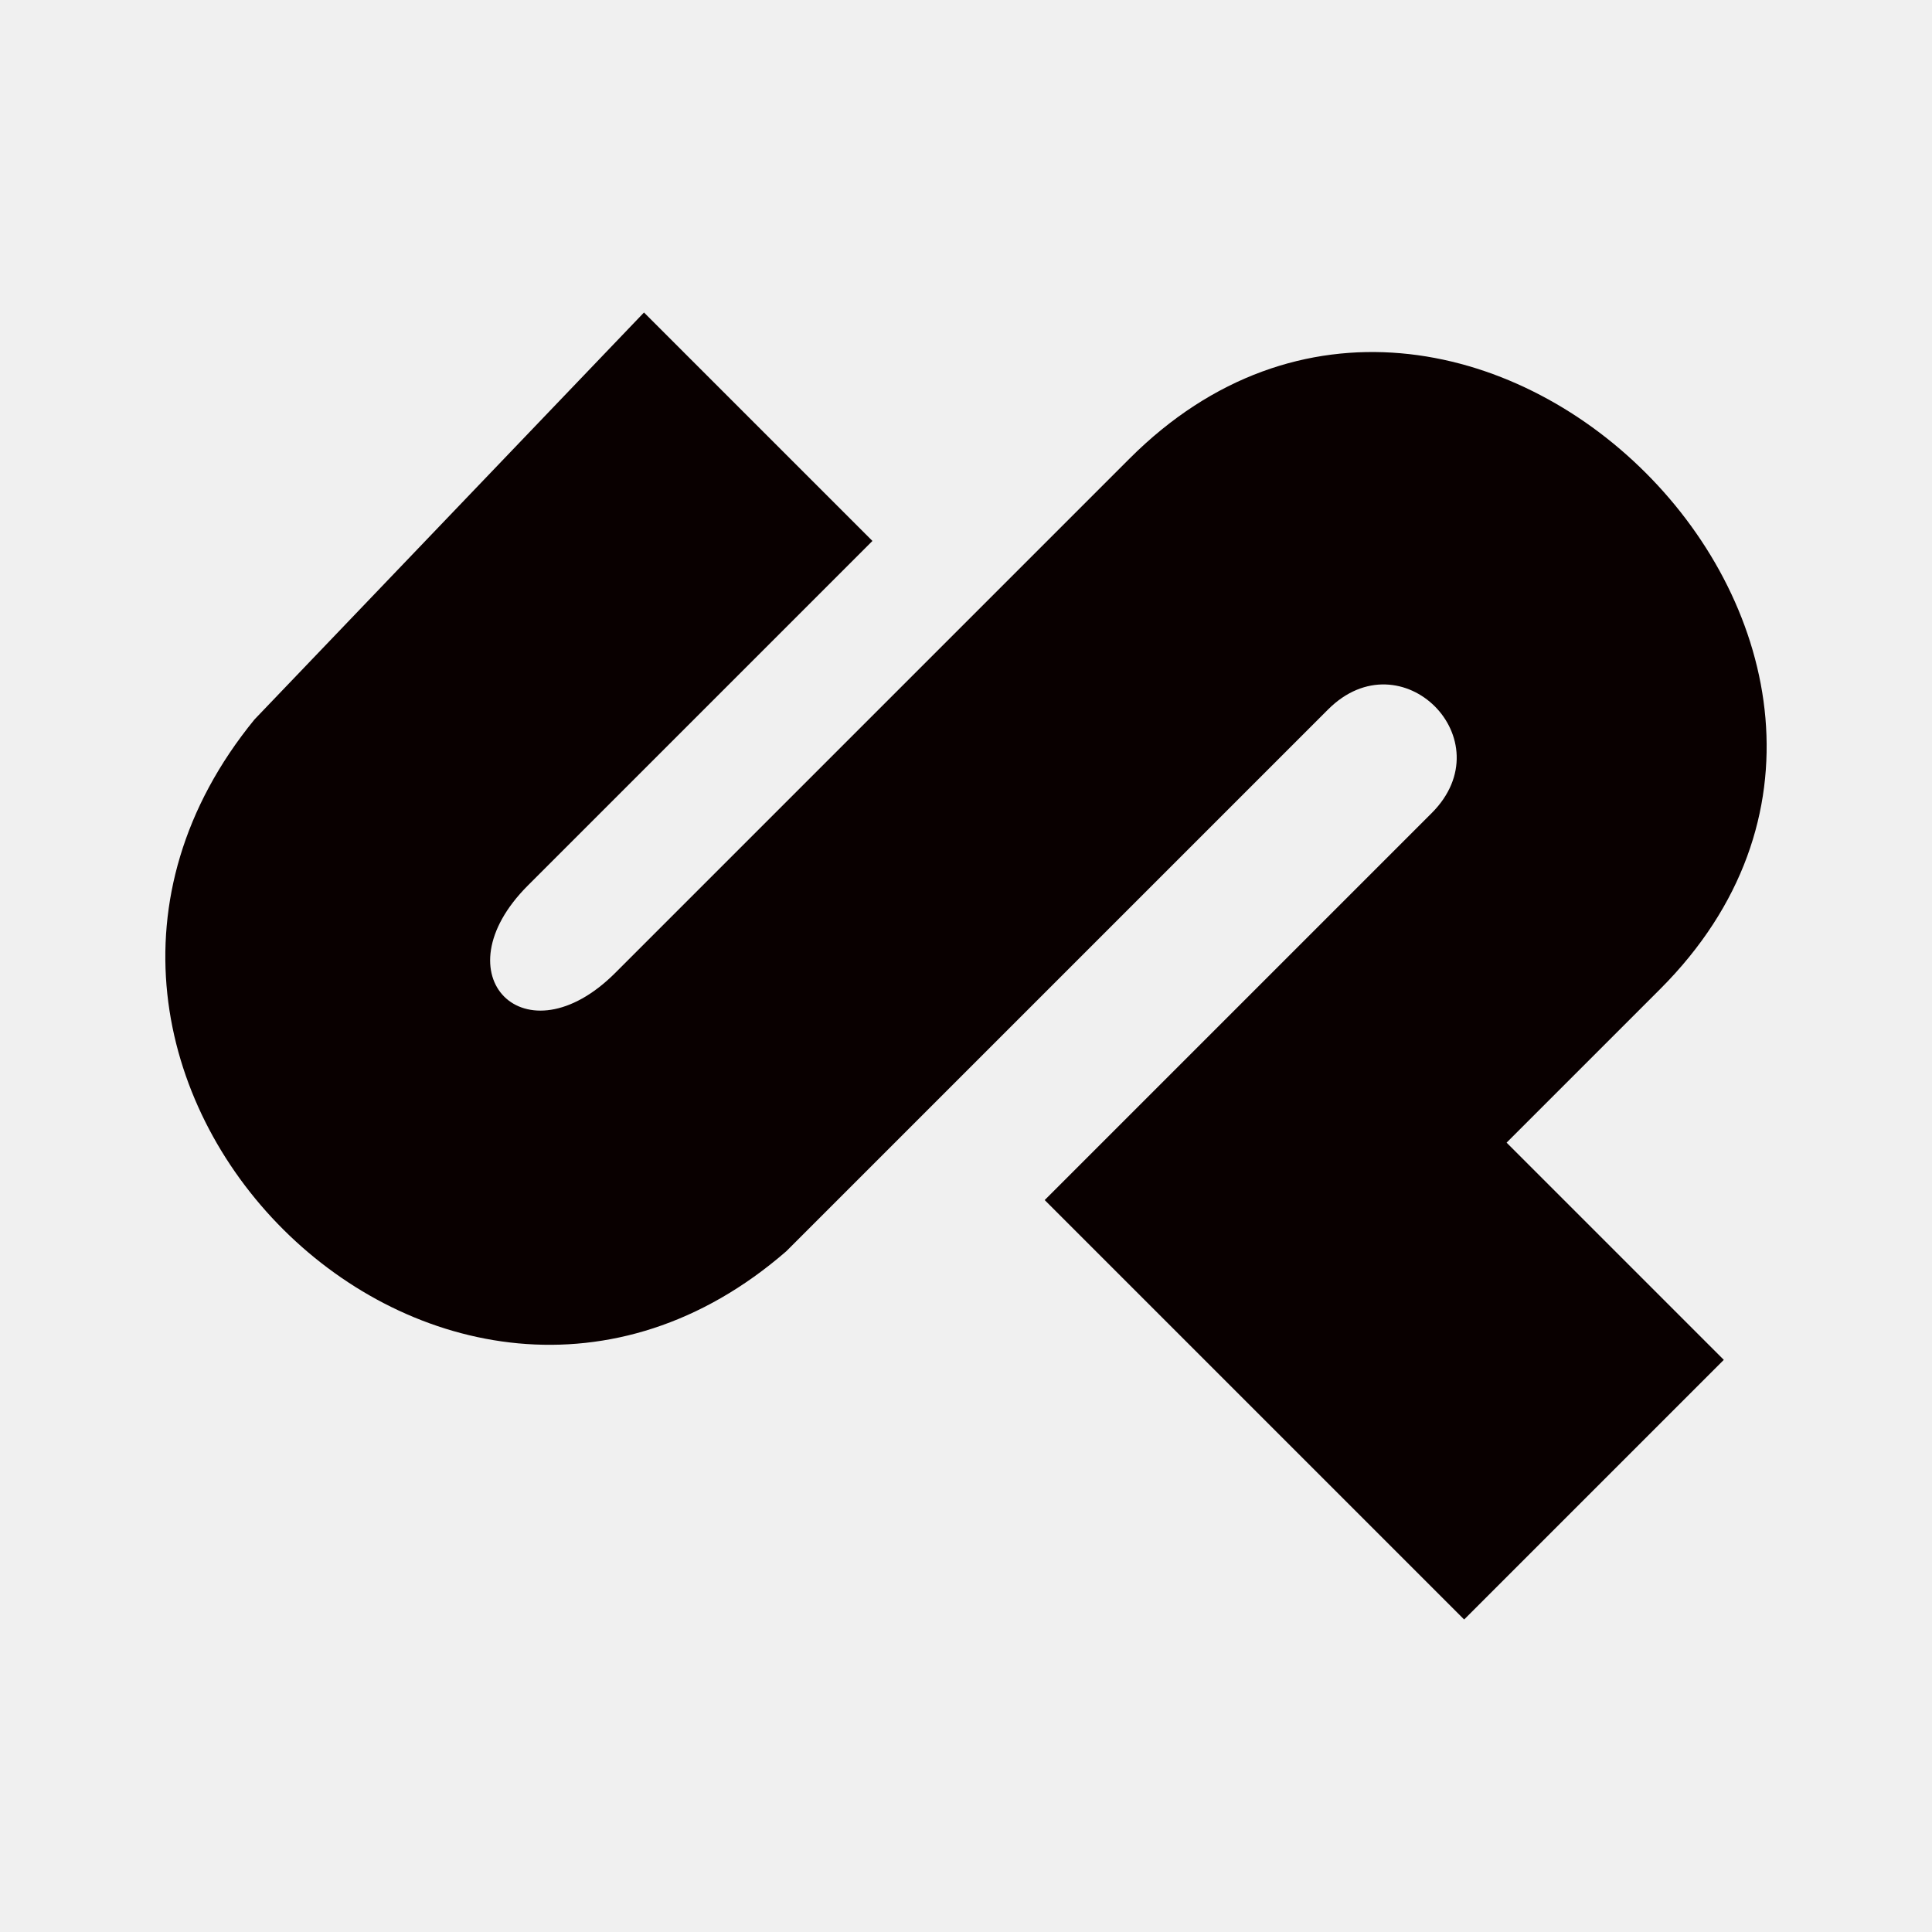
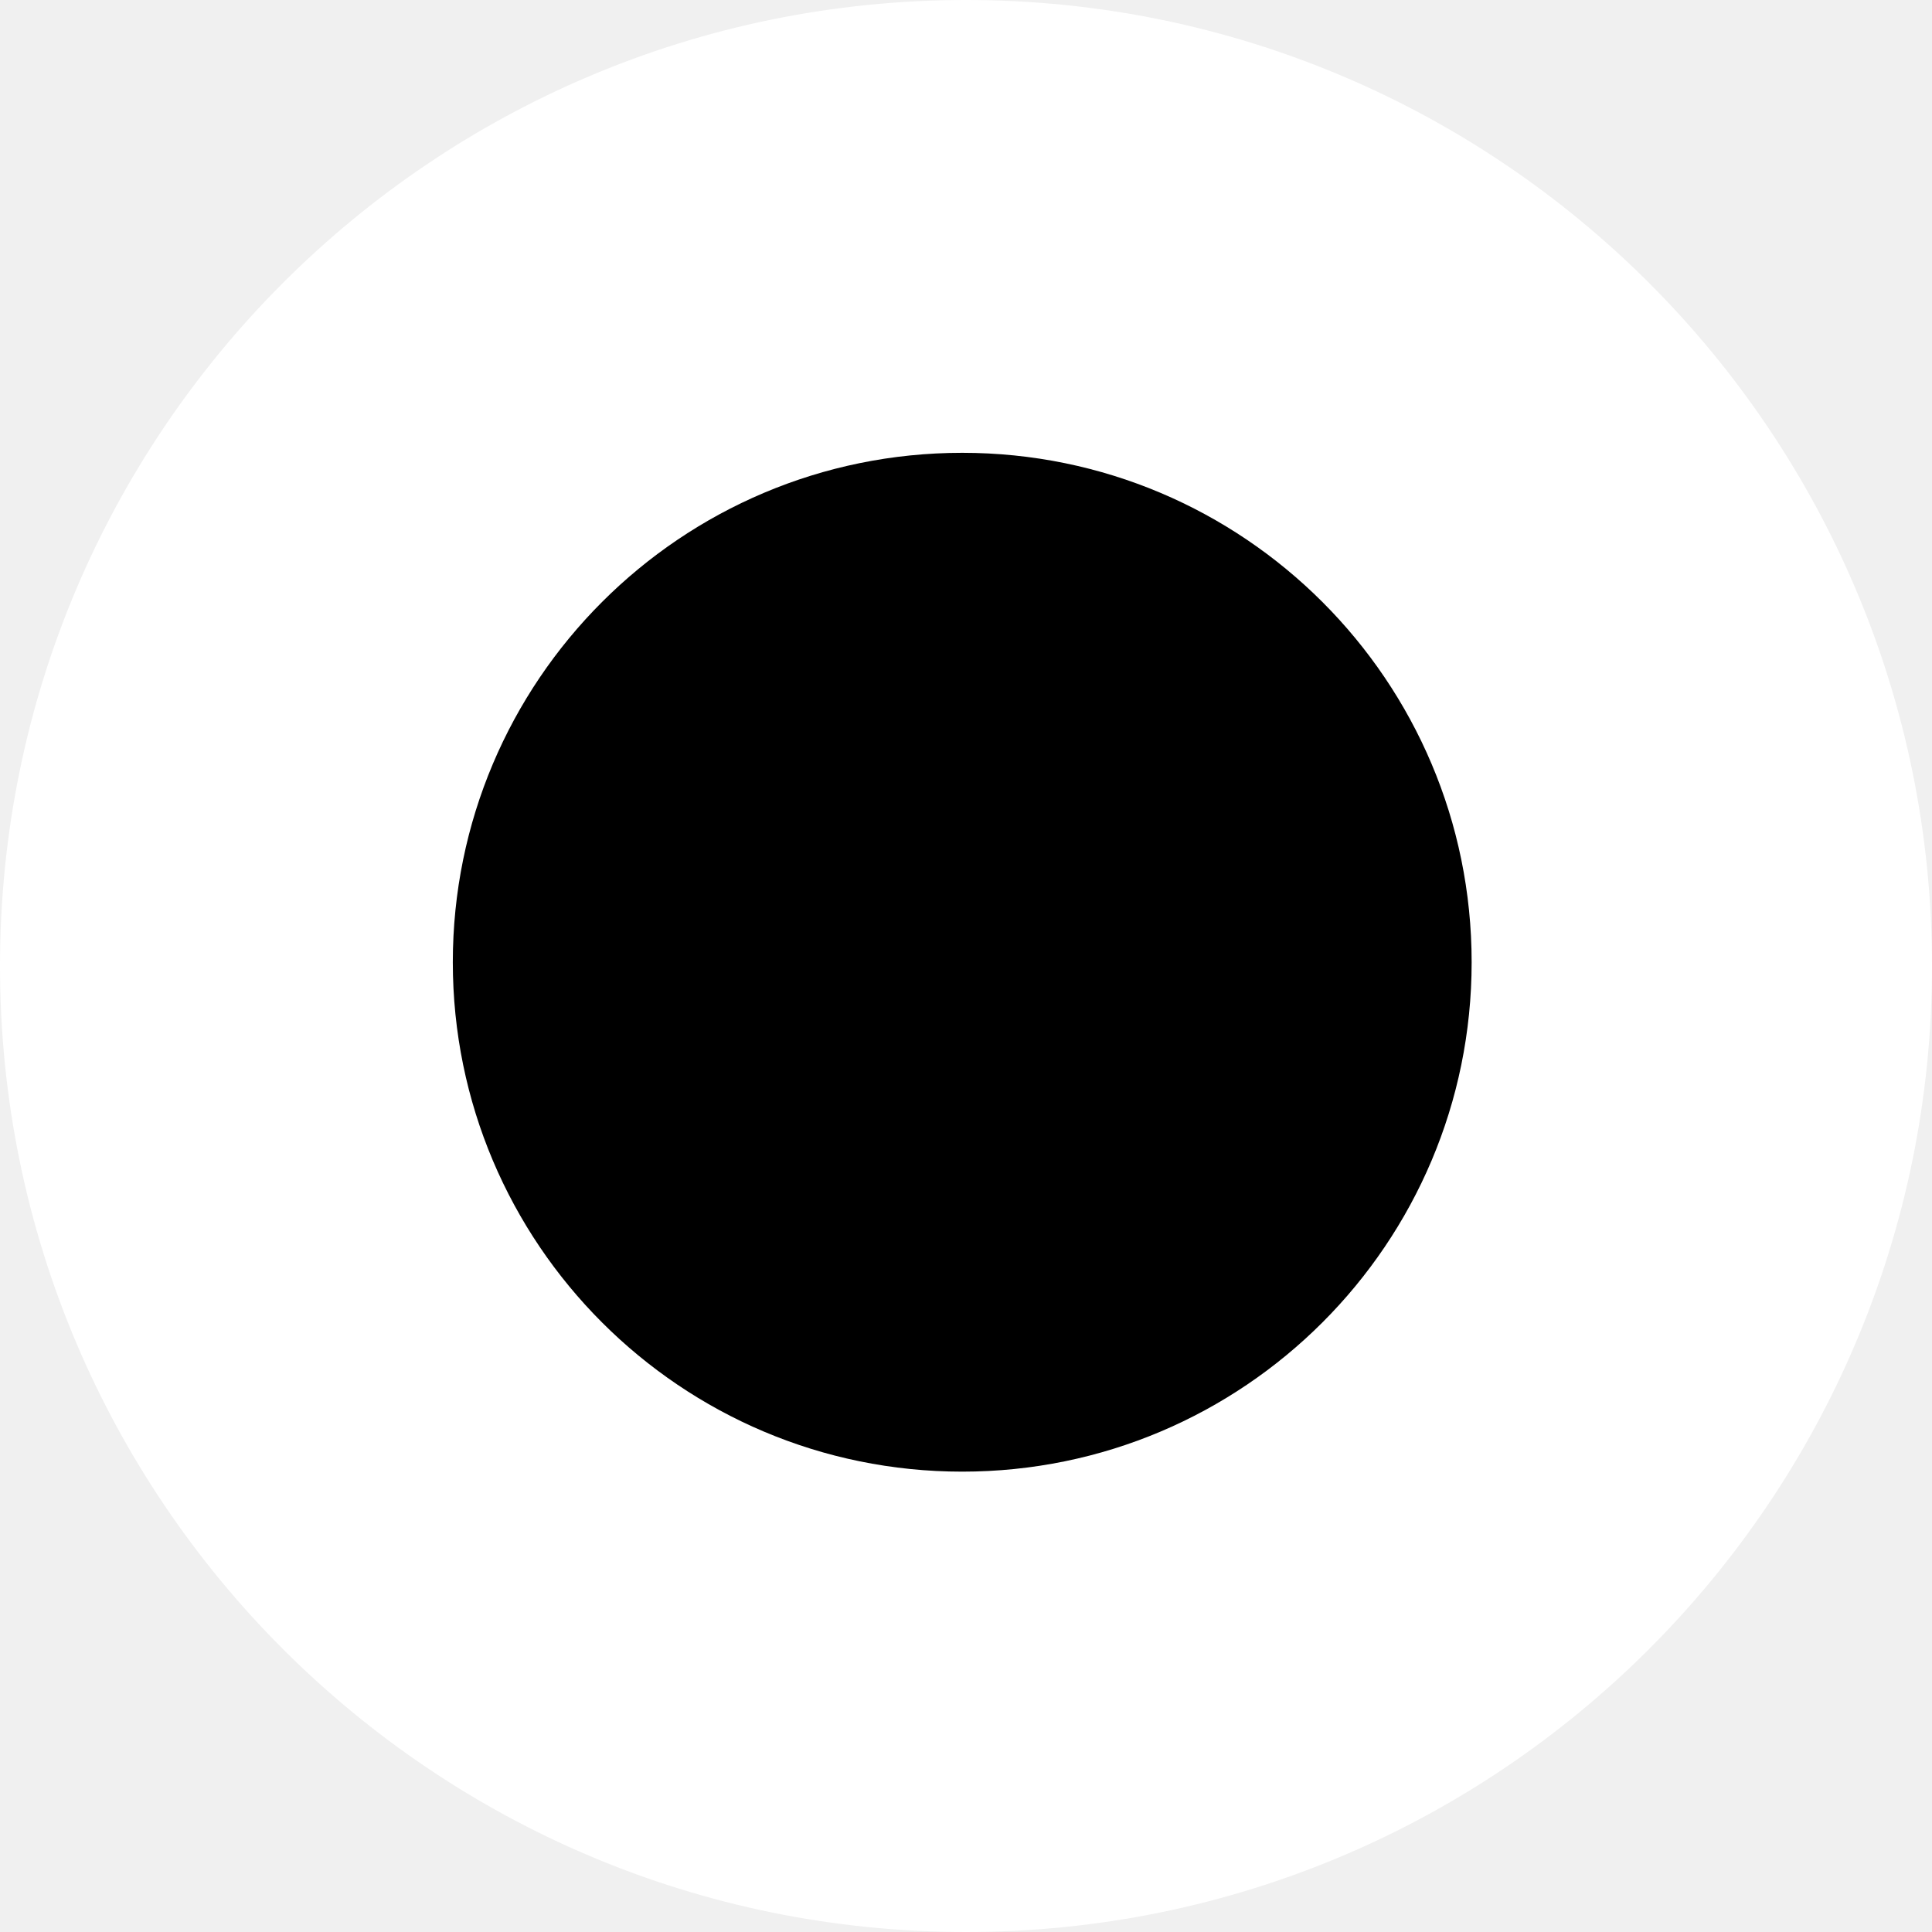
- <svg xmlns="http://www.w3.org/2000/svg" width="100%" height="100%" viewBox="0 0 256 256" version="1.1" xml:space="preserve" style="fill-rule:evenodd;clip-rule:evenodd;stroke-linejoin:round;stroke-miterlimit:2;">
-   <g transform="matrix(1.23694,0,0,1.23694,-22.0495,-34.8769)">
-     <path d="M86.812,61.672L111.284,86.144L74.375,123.052C64.747,132.681 74.108,142.041 83.736,132.413L138.831,77.318C174.67,41.479 231.504,98.313 195.665,134.152L179.217,150.6L202.485,173.868L174.67,201.683L129.738,156.751L171.193,115.296C179.038,107.451 167.939,96.352 160.094,104.197L102.057,162.234C65.416,194.061 14.065,143.245 45.089,105.267L86.812,61.672Z" style="fill:rgb(9,0,0);fill-rule:nonzero;" />
-   </g>
+ <svg xmlns="http://www.w3.org/2000/svg" width="256" height="256" viewBox="0 0 256 256" fill="none">
+   <circle cx="128" cy="128" r="128" fill="white" />
+   <circle cx="127.5" cy="127.5" r="67.5" fill="black" />
</svg>
